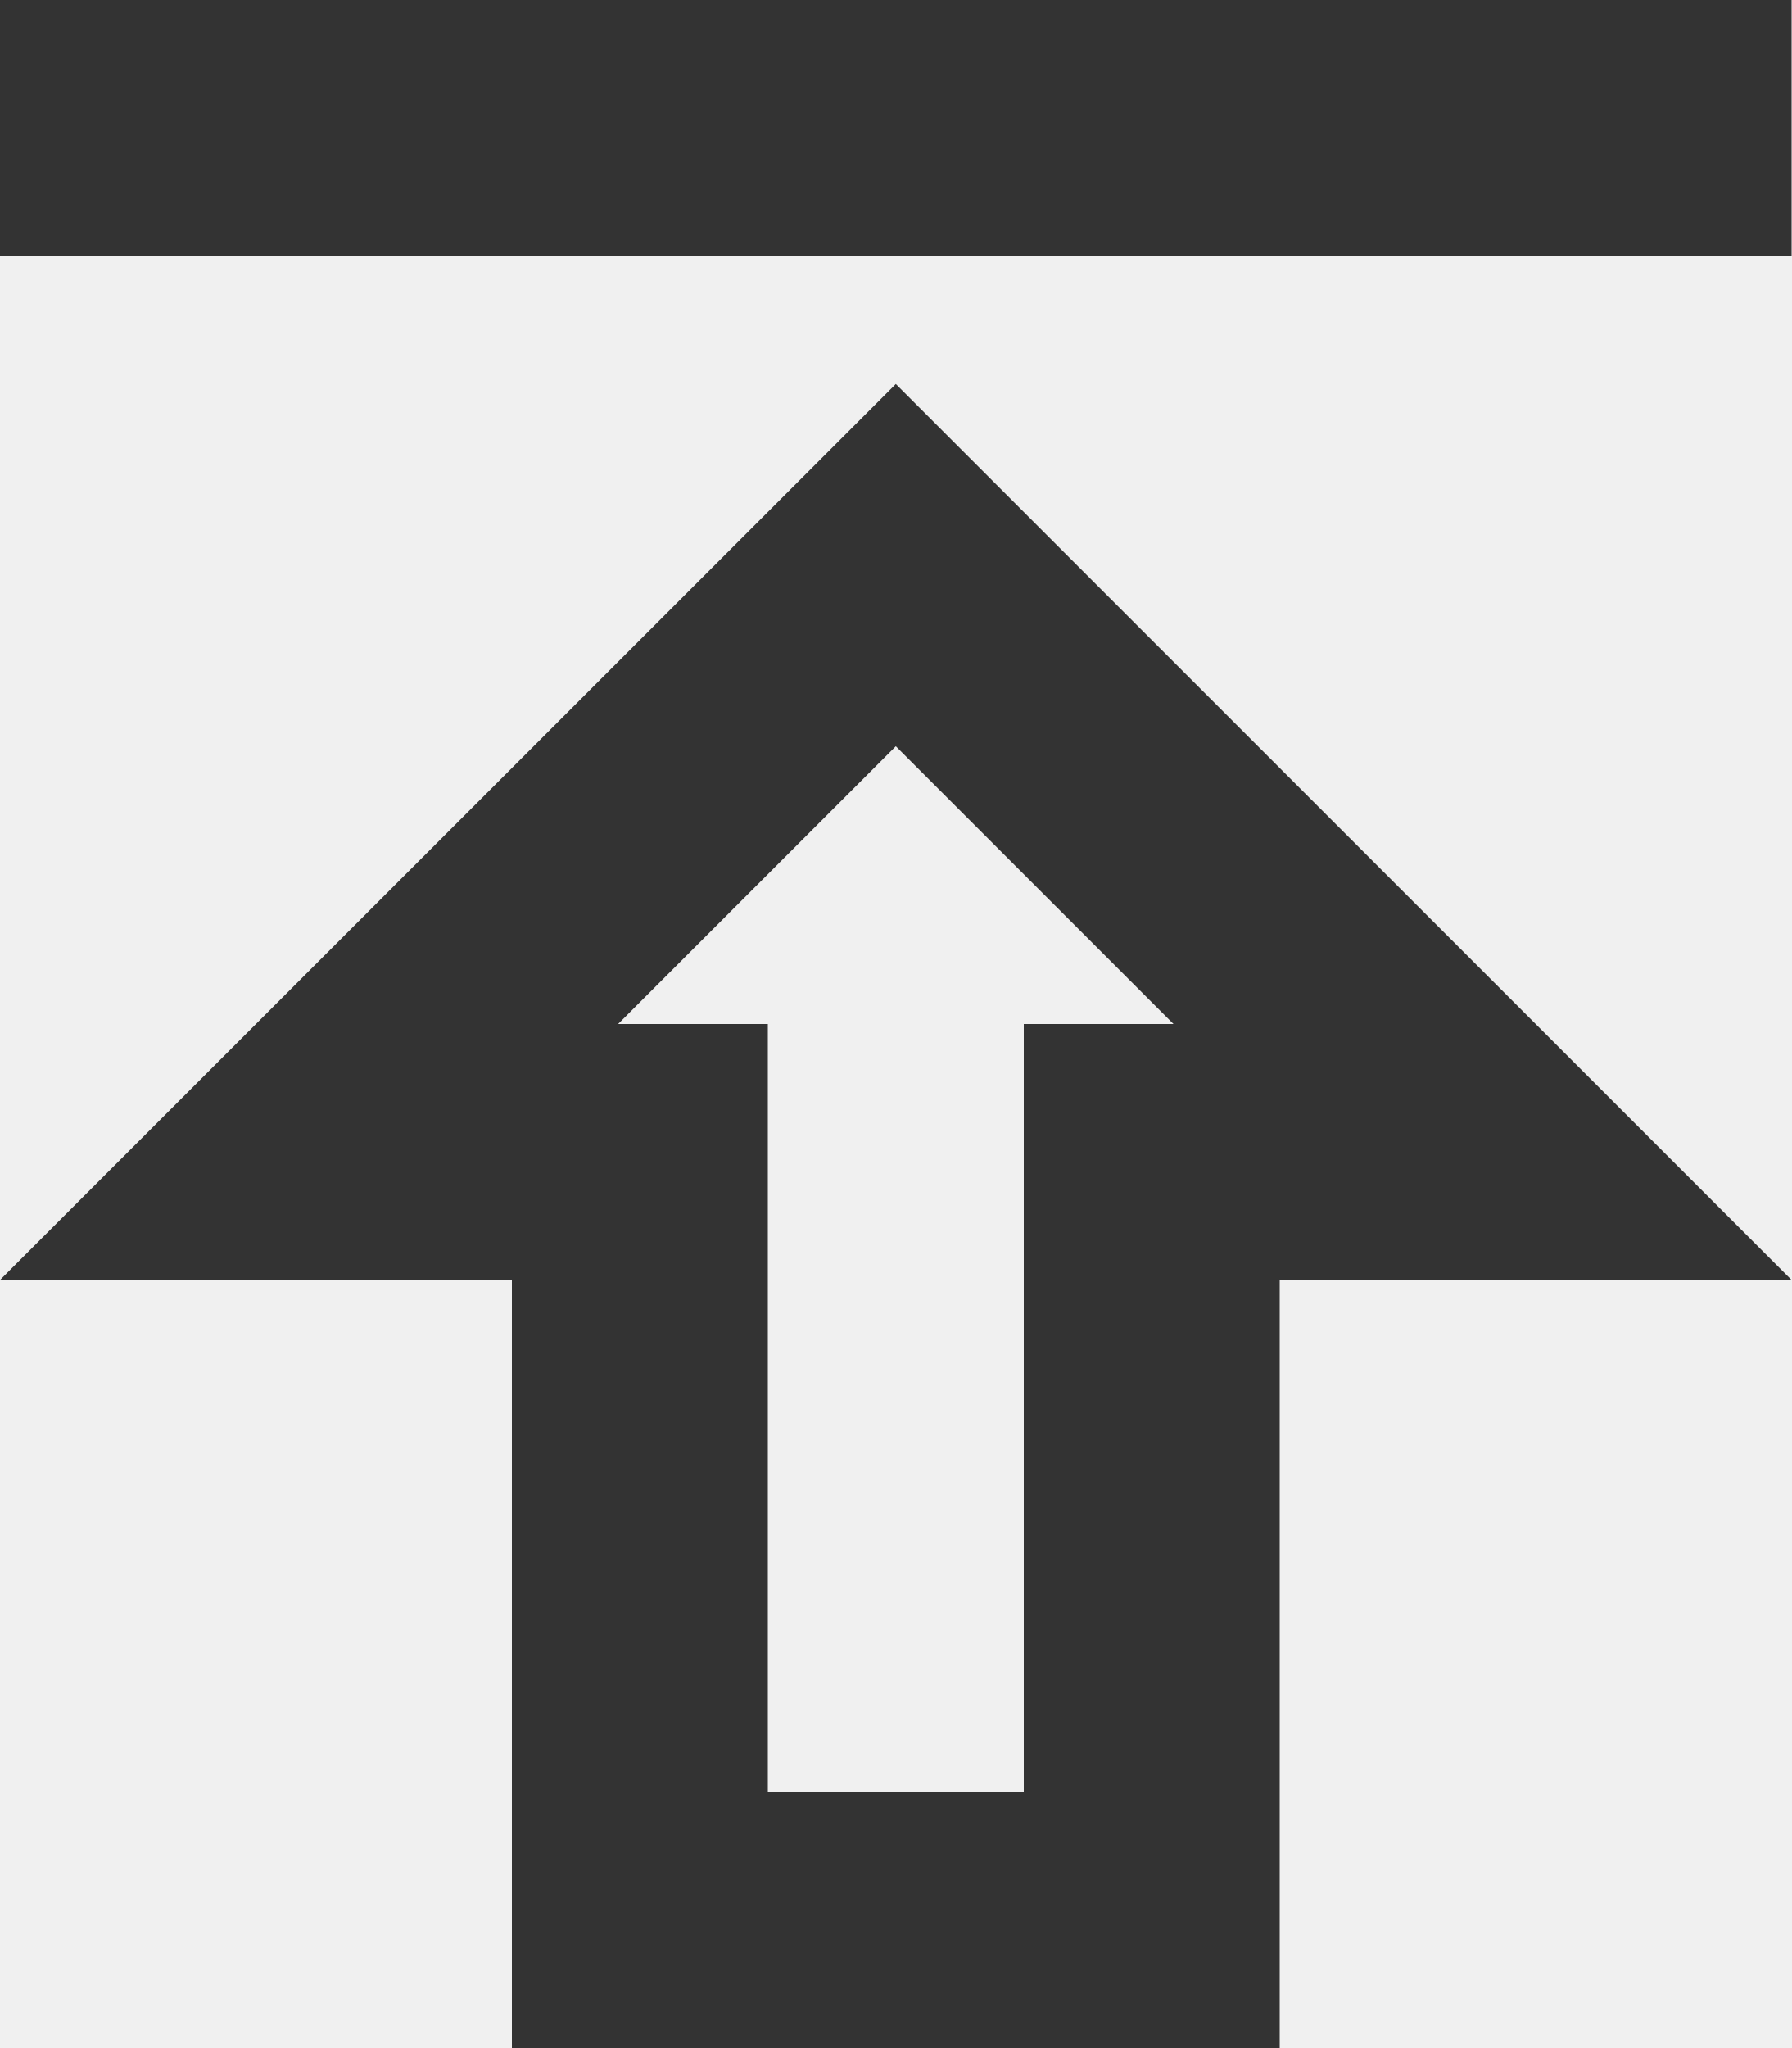
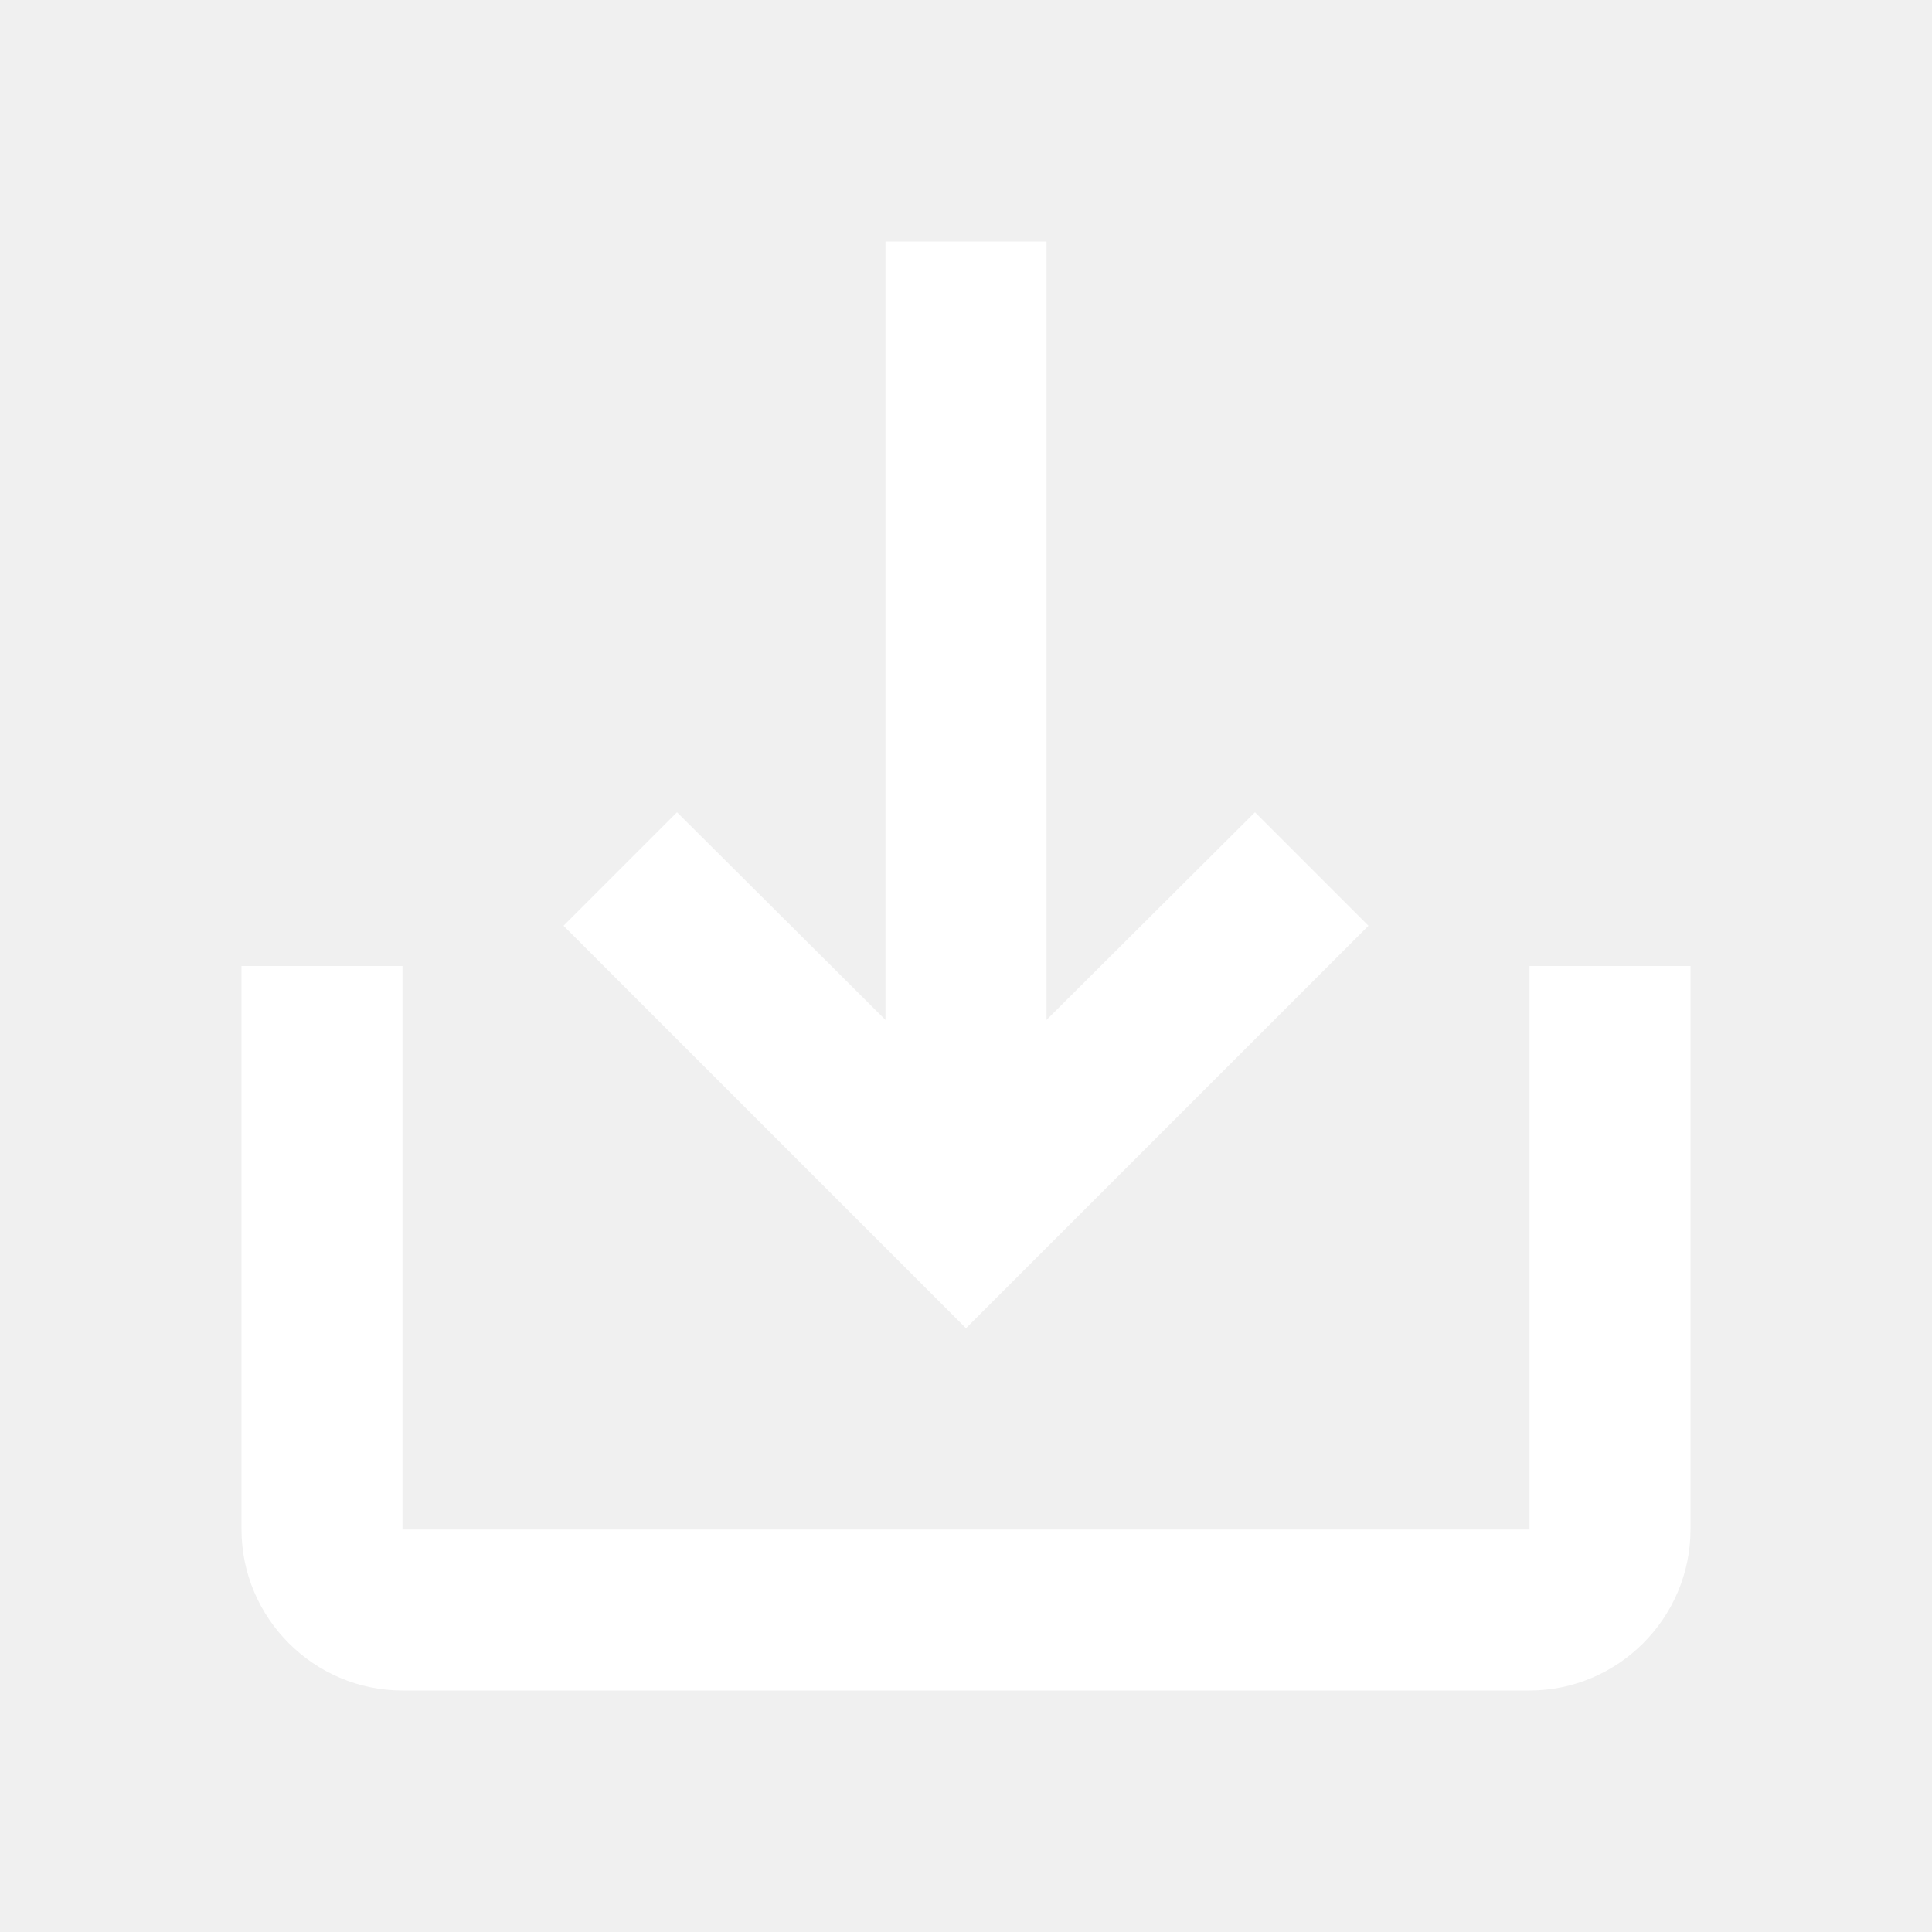
- <svg xmlns="http://www.w3.org/2000/svg" width="14" height="16" viewBox="0 0 14 16" fill="none">
-   <path fill-rule="evenodd" clip-rule="evenodd" d="M0 0H14V2H0V0ZM0 10H4V16H10V10H14L7 3L0 10ZM8 14V8H9.17L7 5.83L4.83 8H6V14H8Z" fill="#333333" />
+ <svg xmlns="http://www.w3.org/2000/svg" width="24" height="24" viewBox="0 0 24 24" fill="none">
+   <g id="save_alt_24px">
+     <path id="icon/content/save_alt_24px" fill-rule="evenodd" clip-rule="evenodd" d="M15.59 10.09L13 12.67V3H11V12.67L8.41 10.09L7 11.5L12 16.5L17 11.5L15.59 10.09ZM19 19V12H21V19C21 20.1 20.1 21 19 21H5C3.9 21 3 20.1 3 19V12H5V19H19Z" fill="white" />
+   </g>
</svg>
